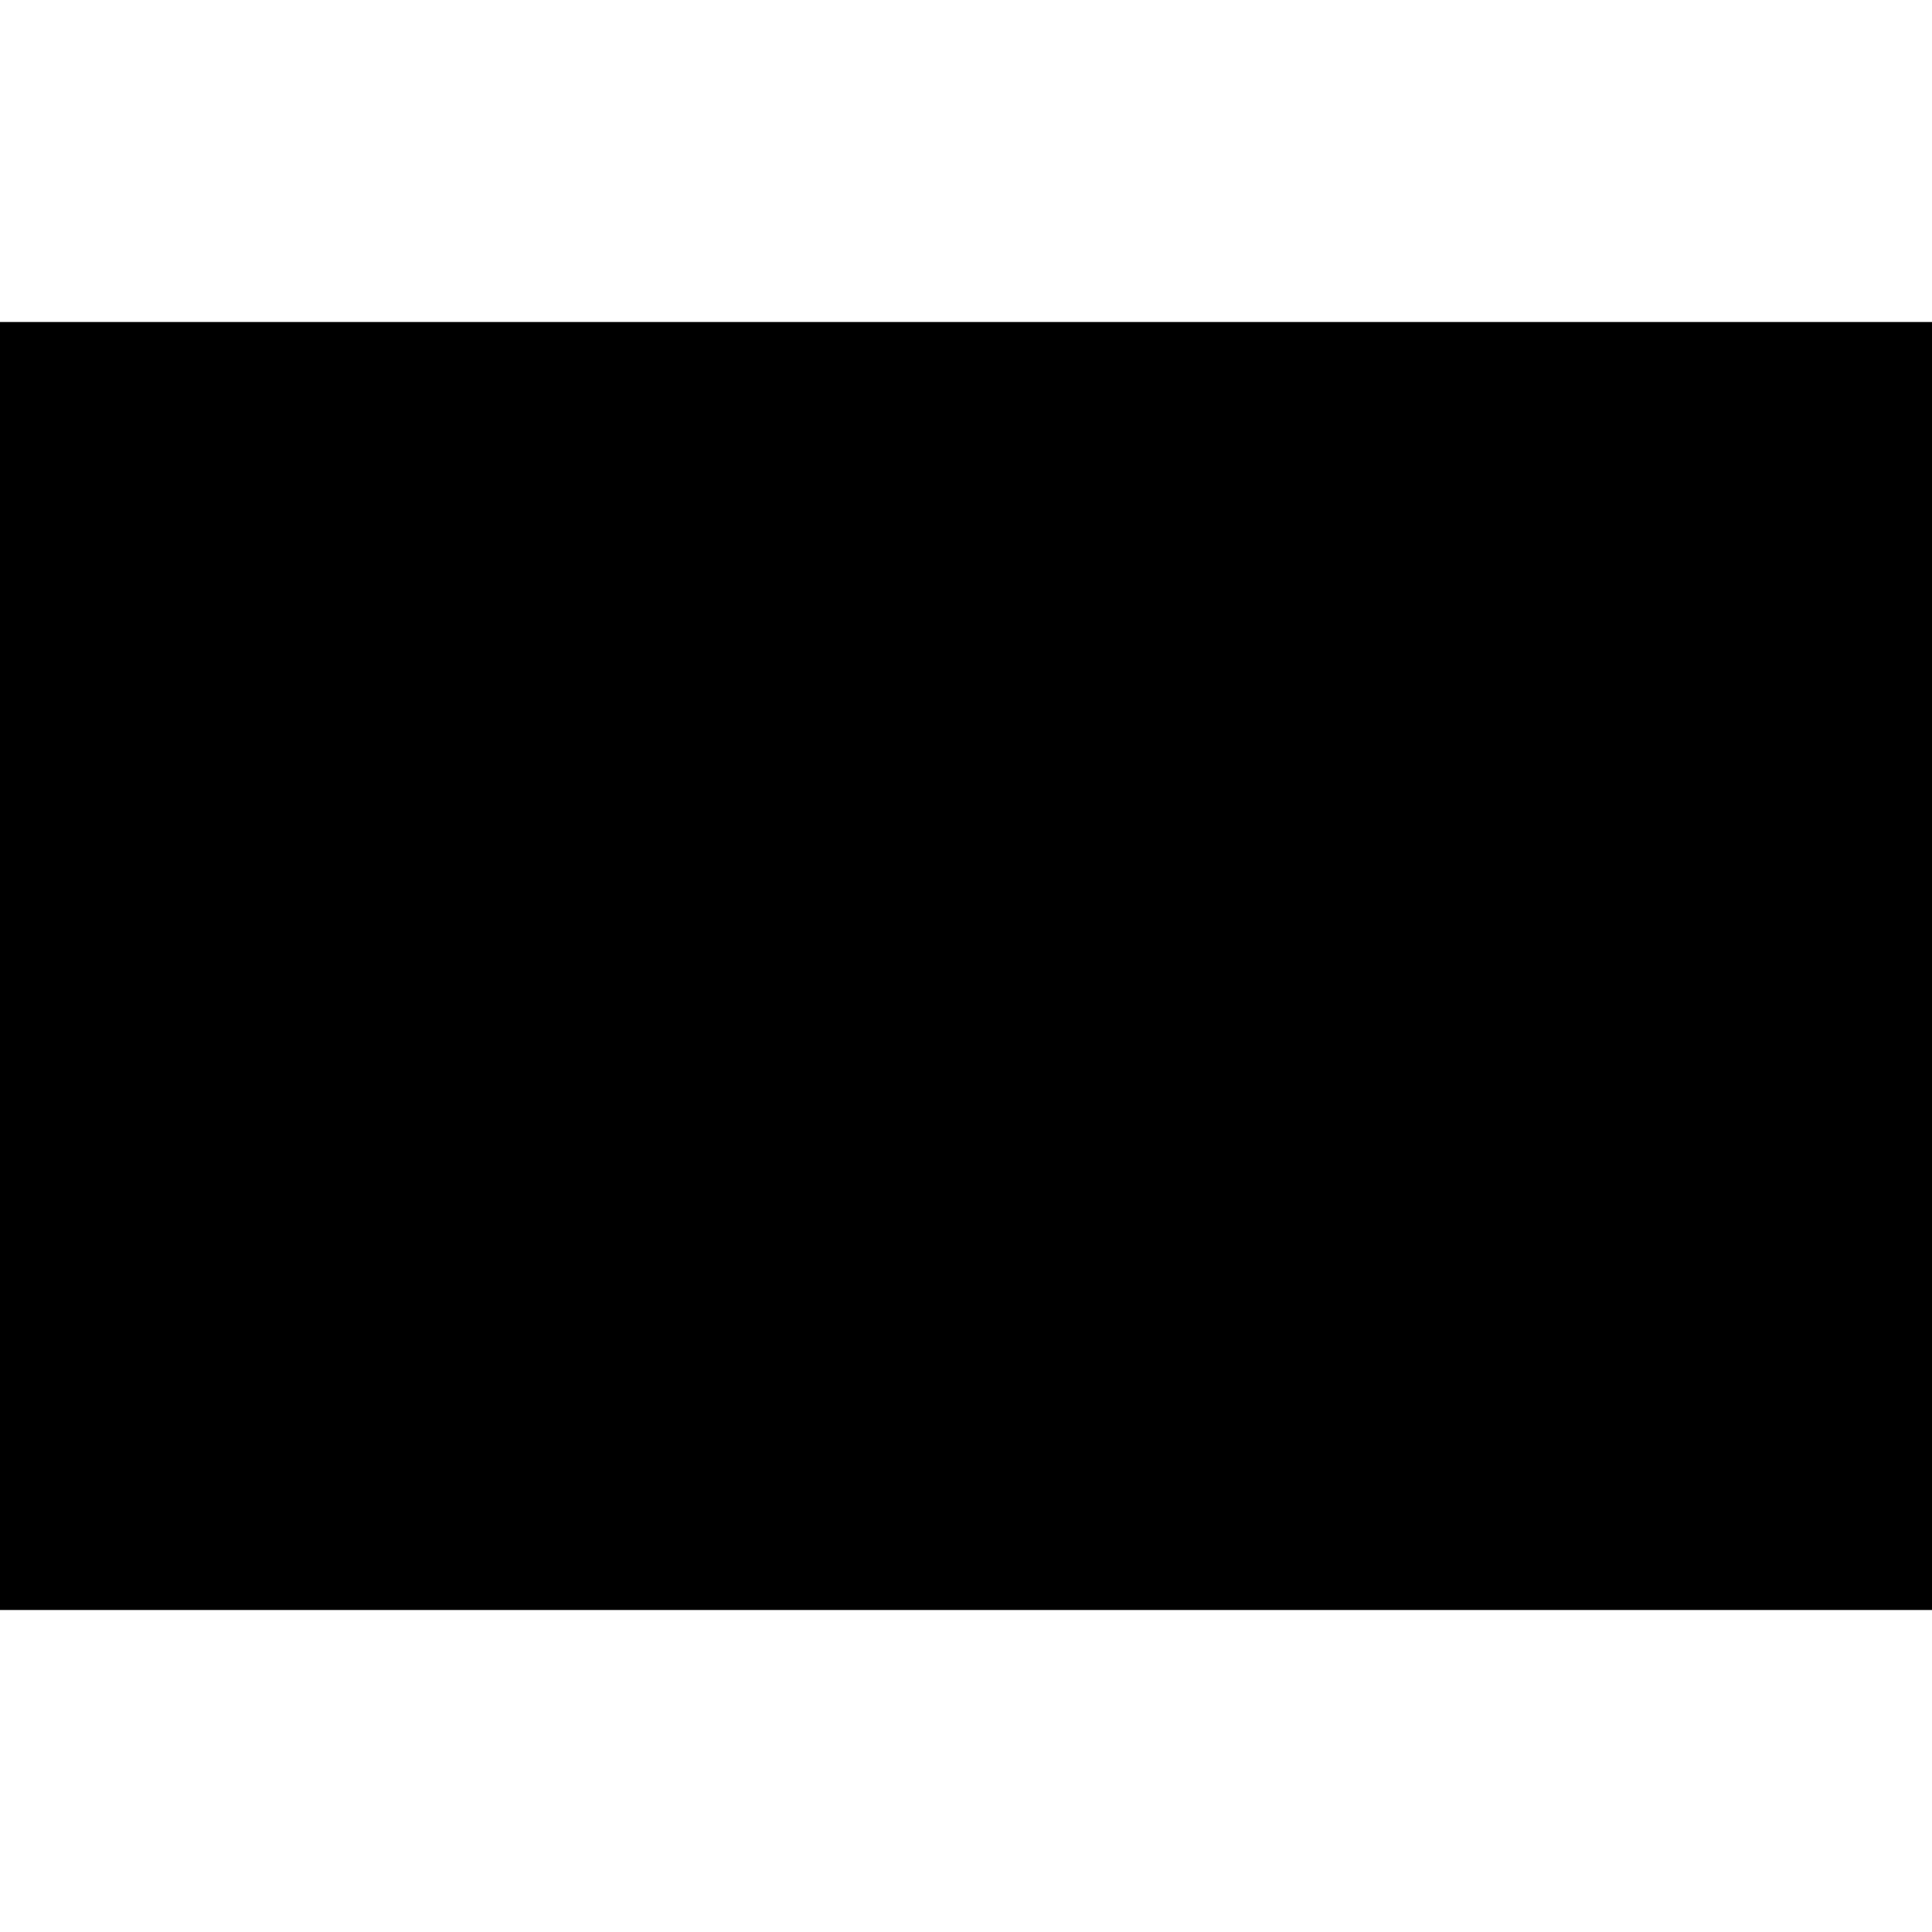
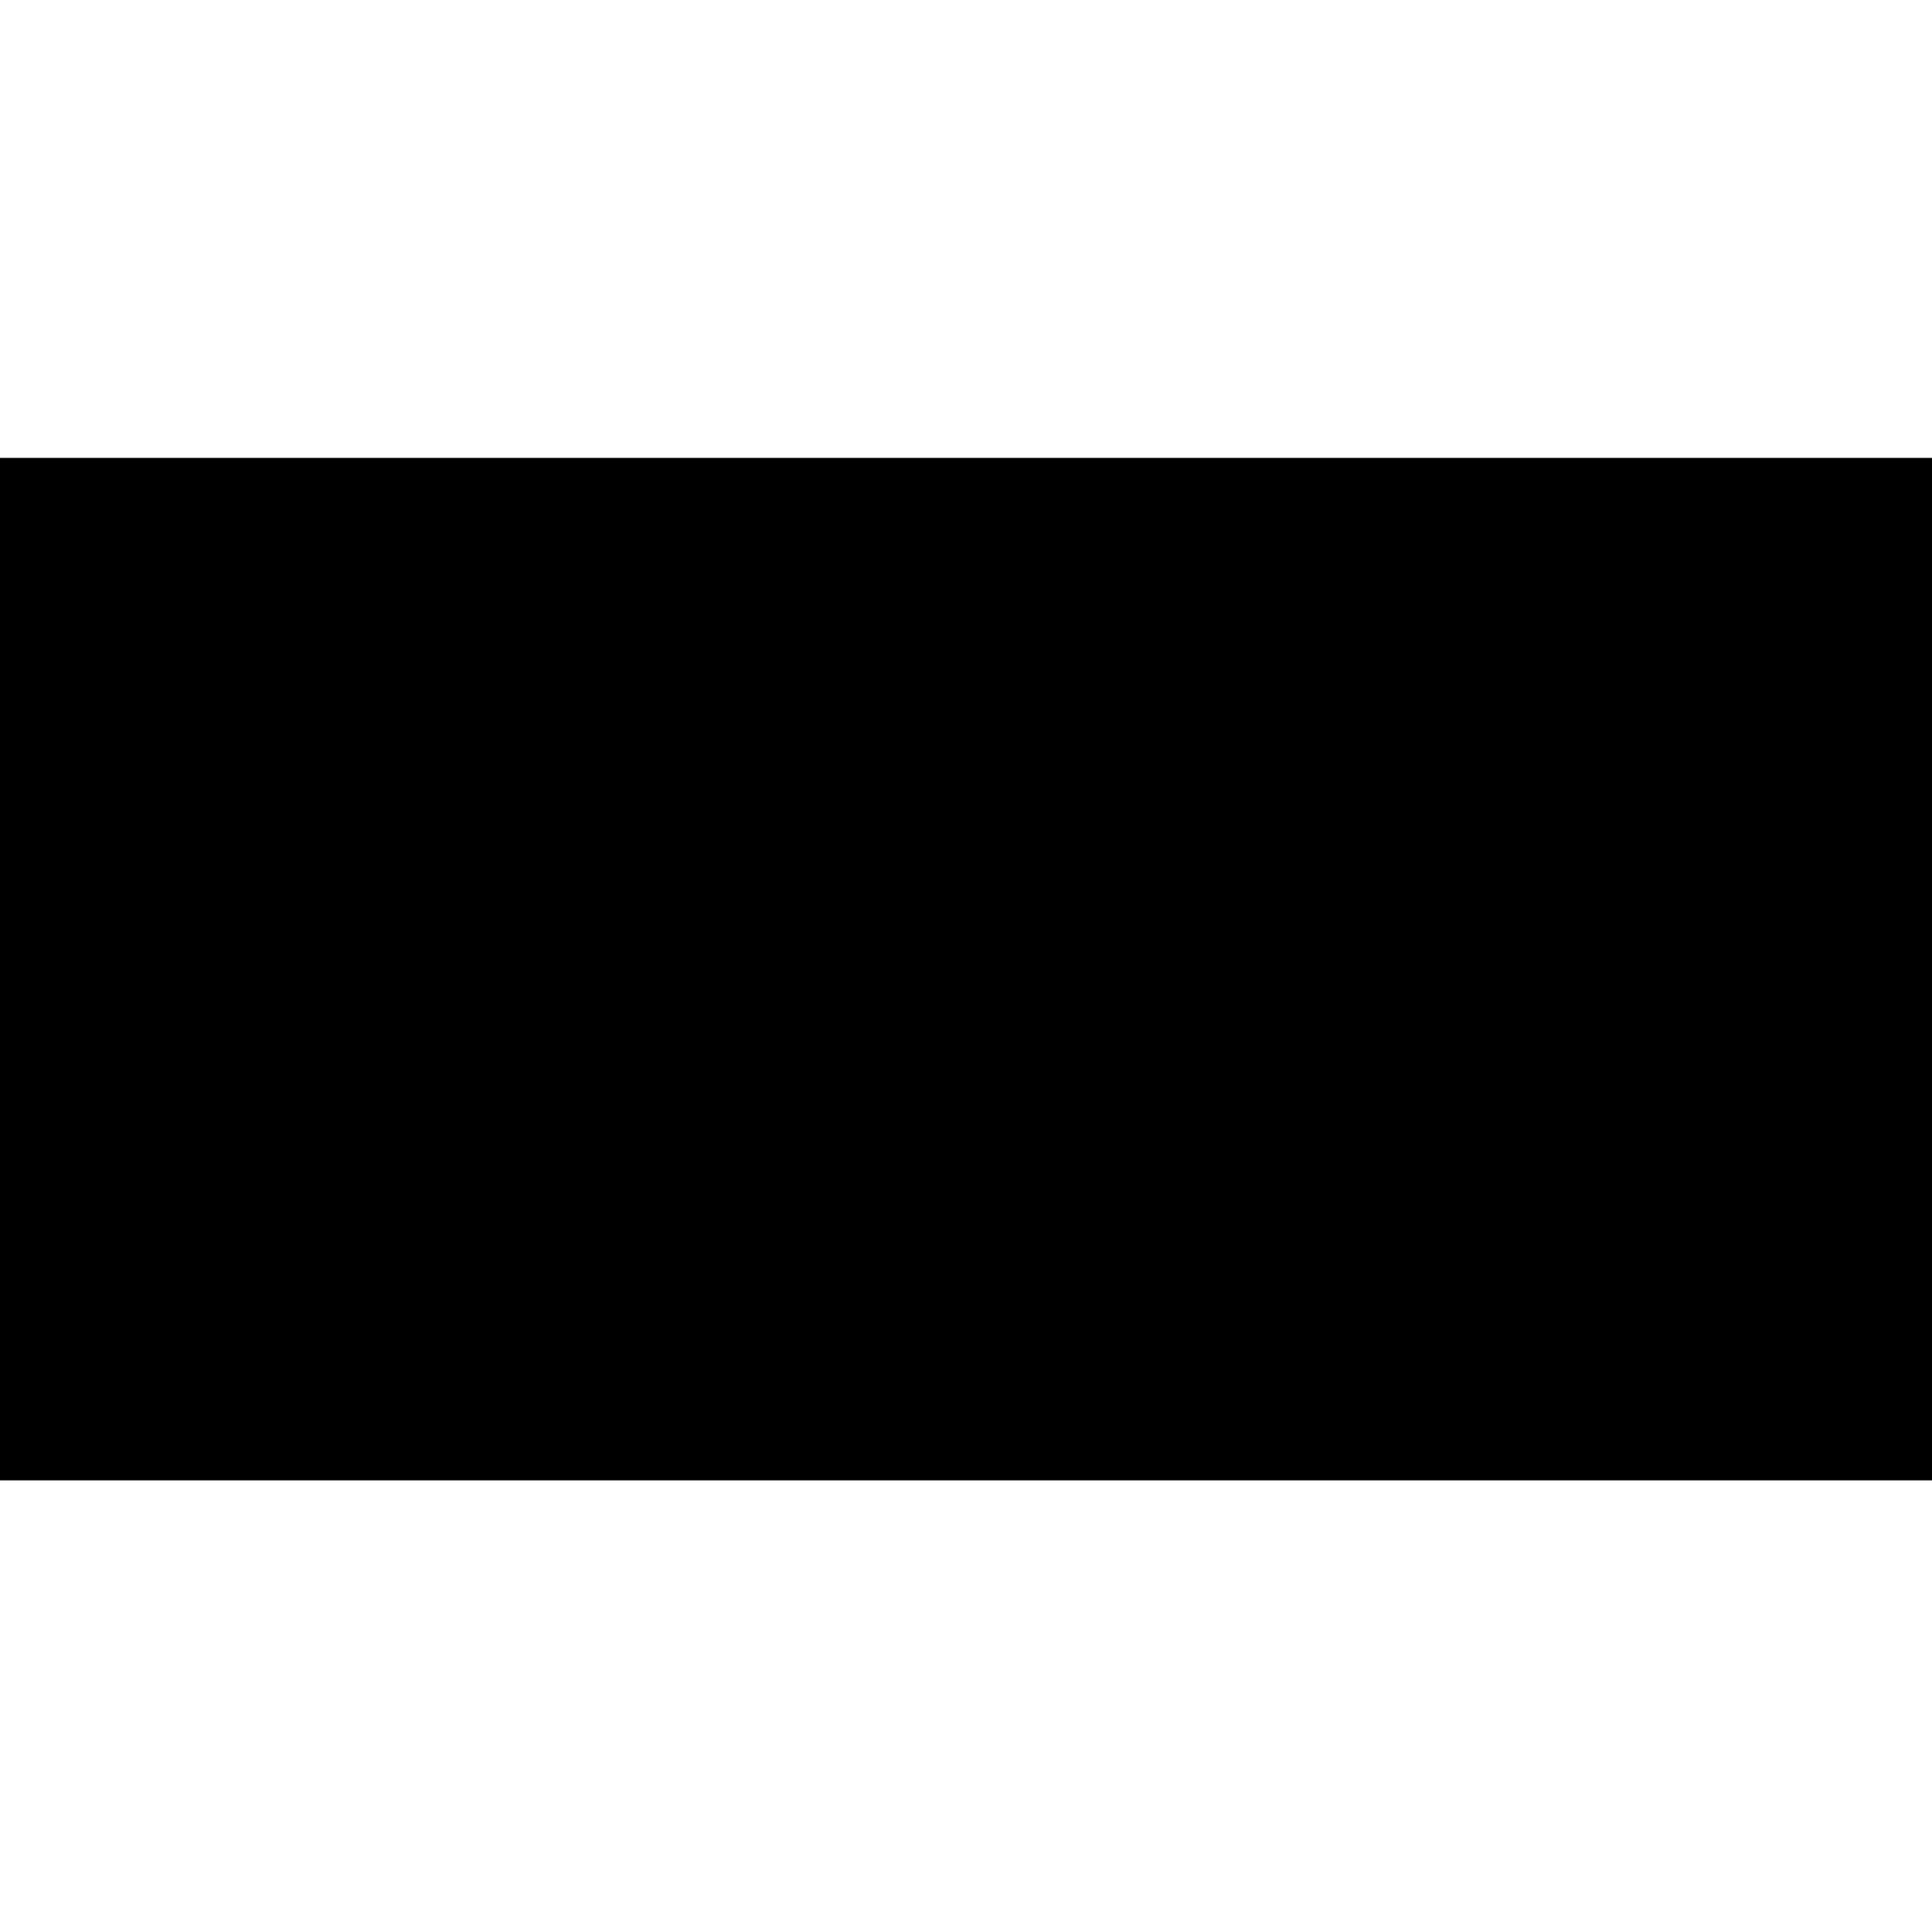
- <svg xmlns="http://www.w3.org/2000/svg" version="1.0" width="1080pt" height="1080pt" viewBox="0 0 1080 1080" preserveAspectRatio="xMidYMid meet">
-   <g transform="translate(0,1080) scale(0.1,-0.1)" fill="#000000" stroke="none">
-     <path d="M0 5400 l0 -3600 5400 0 5400 0 0 3600 0 3600 -5400 0 -5400 0 0 -3600z" />
+ <svg xmlns="http://www.w3.org/2000/svg" version="1.0" width="308pt" height="308pt" viewBox="0 0 308 308" preserveAspectRatio="xMidYMid meet">
+   <g transform="translate(0,308) scale(0.1,-0.1)" fill="#000000" stroke="none">
+     <path d="M0 1535 l0 -815 1540 0 1540 0 0 815 0 815 -1540 0 -1540 0 0 -815z" />
  </g>
</svg>
